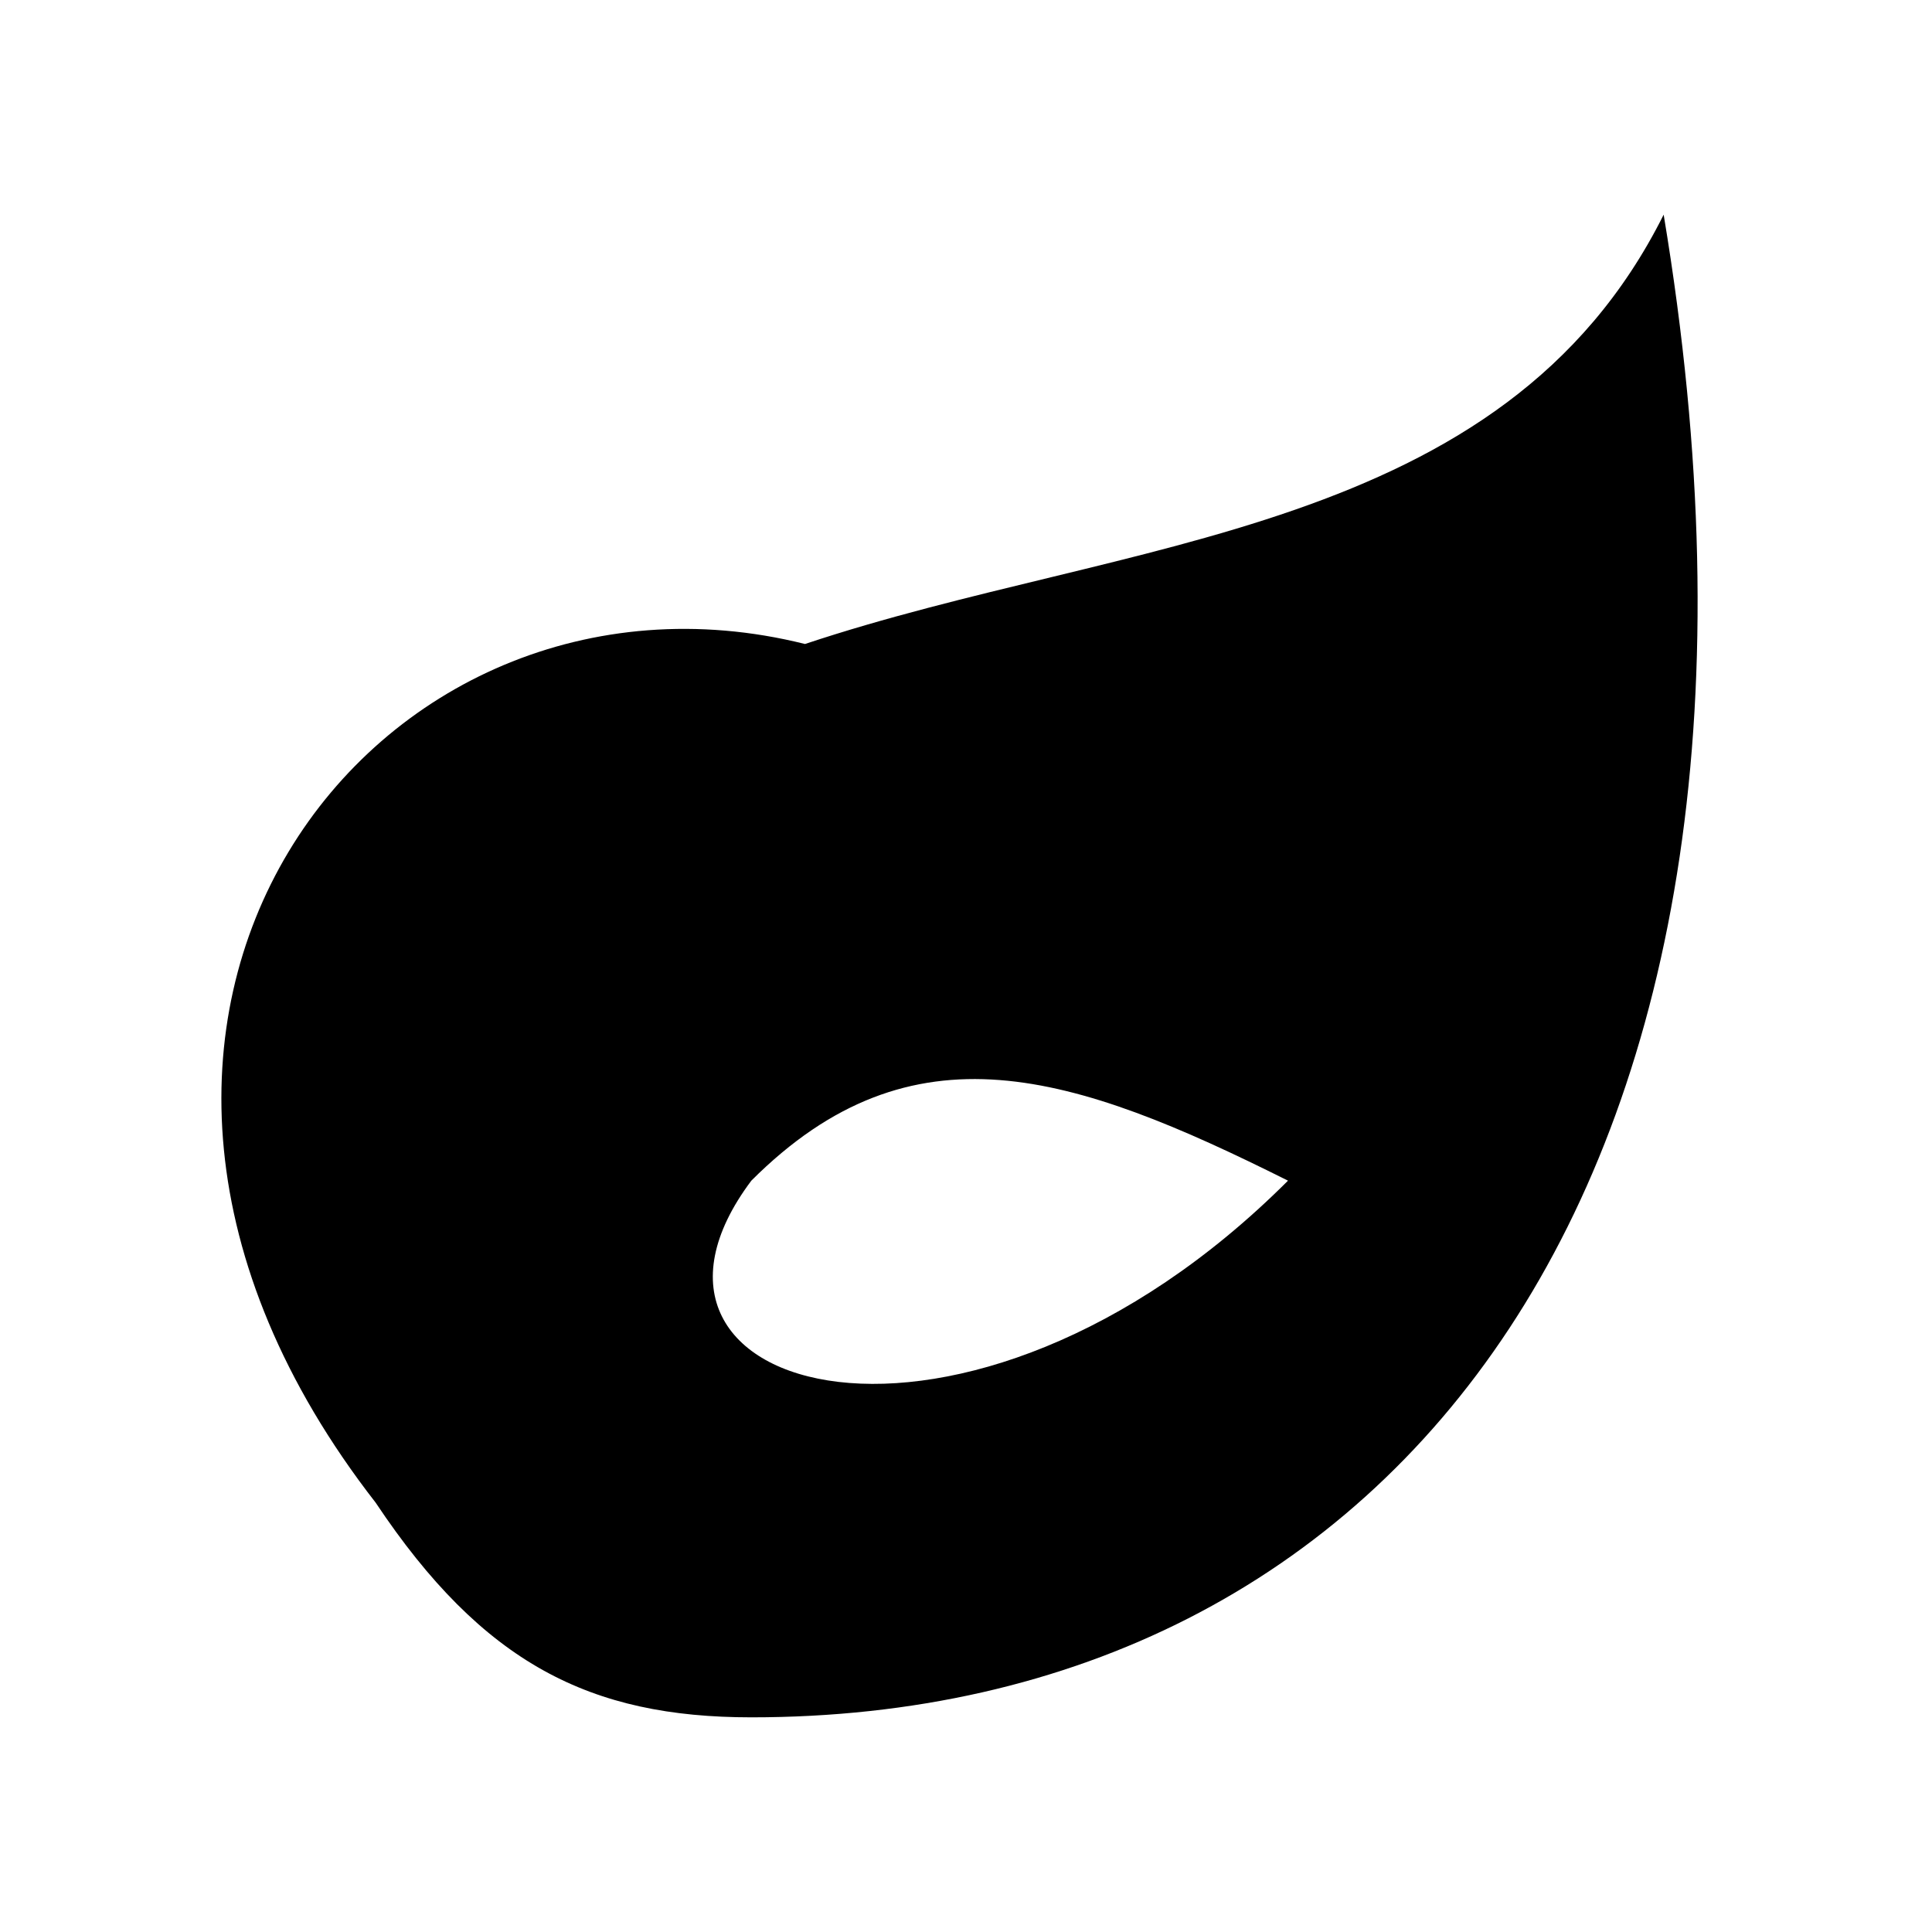
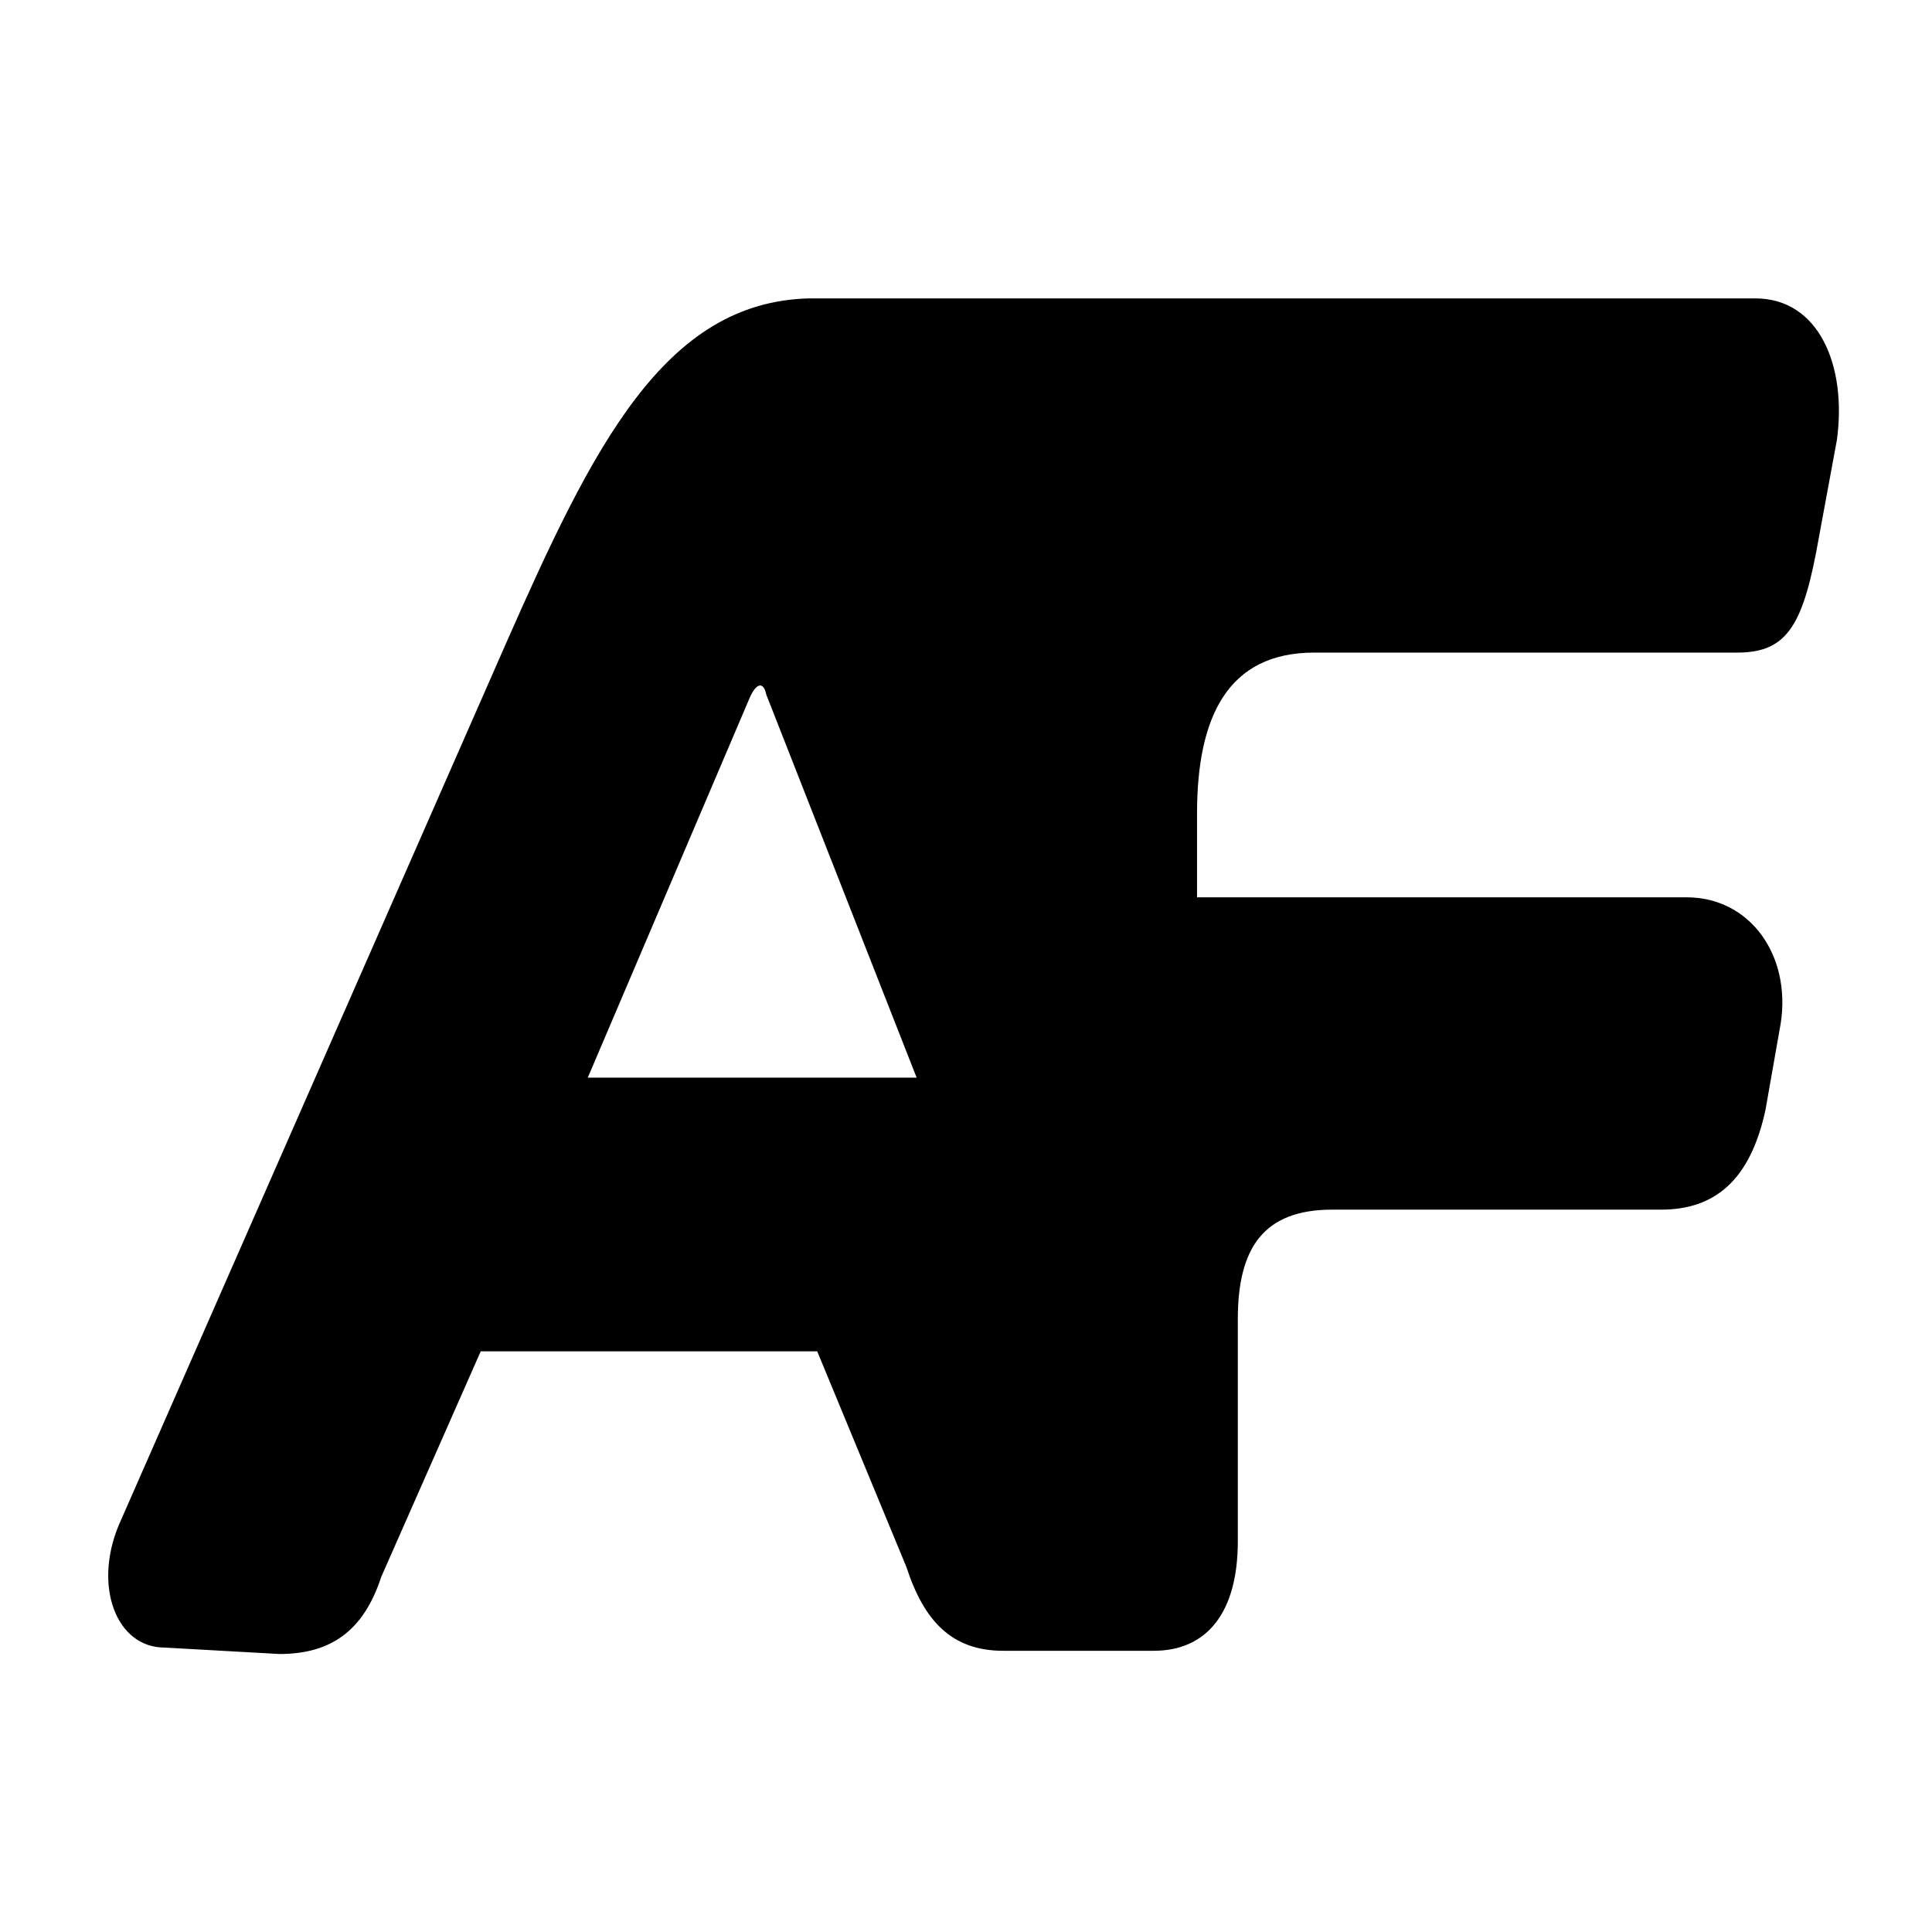
- <svg xmlns="http://www.w3.org/2000/svg" width="32" height="32" viewBox="-2 -2 36 36">
-   <path fill="#000" fill-rule="evenodd" d="M5 26C-2 17 5 8 13 10C19 8 26 8 29 2C32 20 24 30 12 30C9 30 7 29 5 26ZM12 20C9 24 16 26 22 20C18 18 15 17 12 20Z" />
+ <svg xmlns="http://www.w3.org/2000/svg" width="32" height="32" viewBox="140 190 720 640">
+   <path transform="translate(512 512) scale(.95 1.2) translate(-500 -510)" fill="#000" fill-rule="evenodd" d="M173 720C154 720 145 701 155 682L307 408C341 347 369 302 426 301H797C822 301 833 322 829 345L822 375C816 402 810 411 790 411H624C590 411 578 431 578 461V487H770C795 487 811 505 807 526L801 553C795 575 781 584 760 584H631C604 584 594 596 594 618V687C594 709 582 721 561 721H502C482 721 471 712 464 695L429 628H297L258 698C251 715 238 722 218 722ZM409 424C408 420 405 420 402 426L339 543H468Z" />
</svg>
